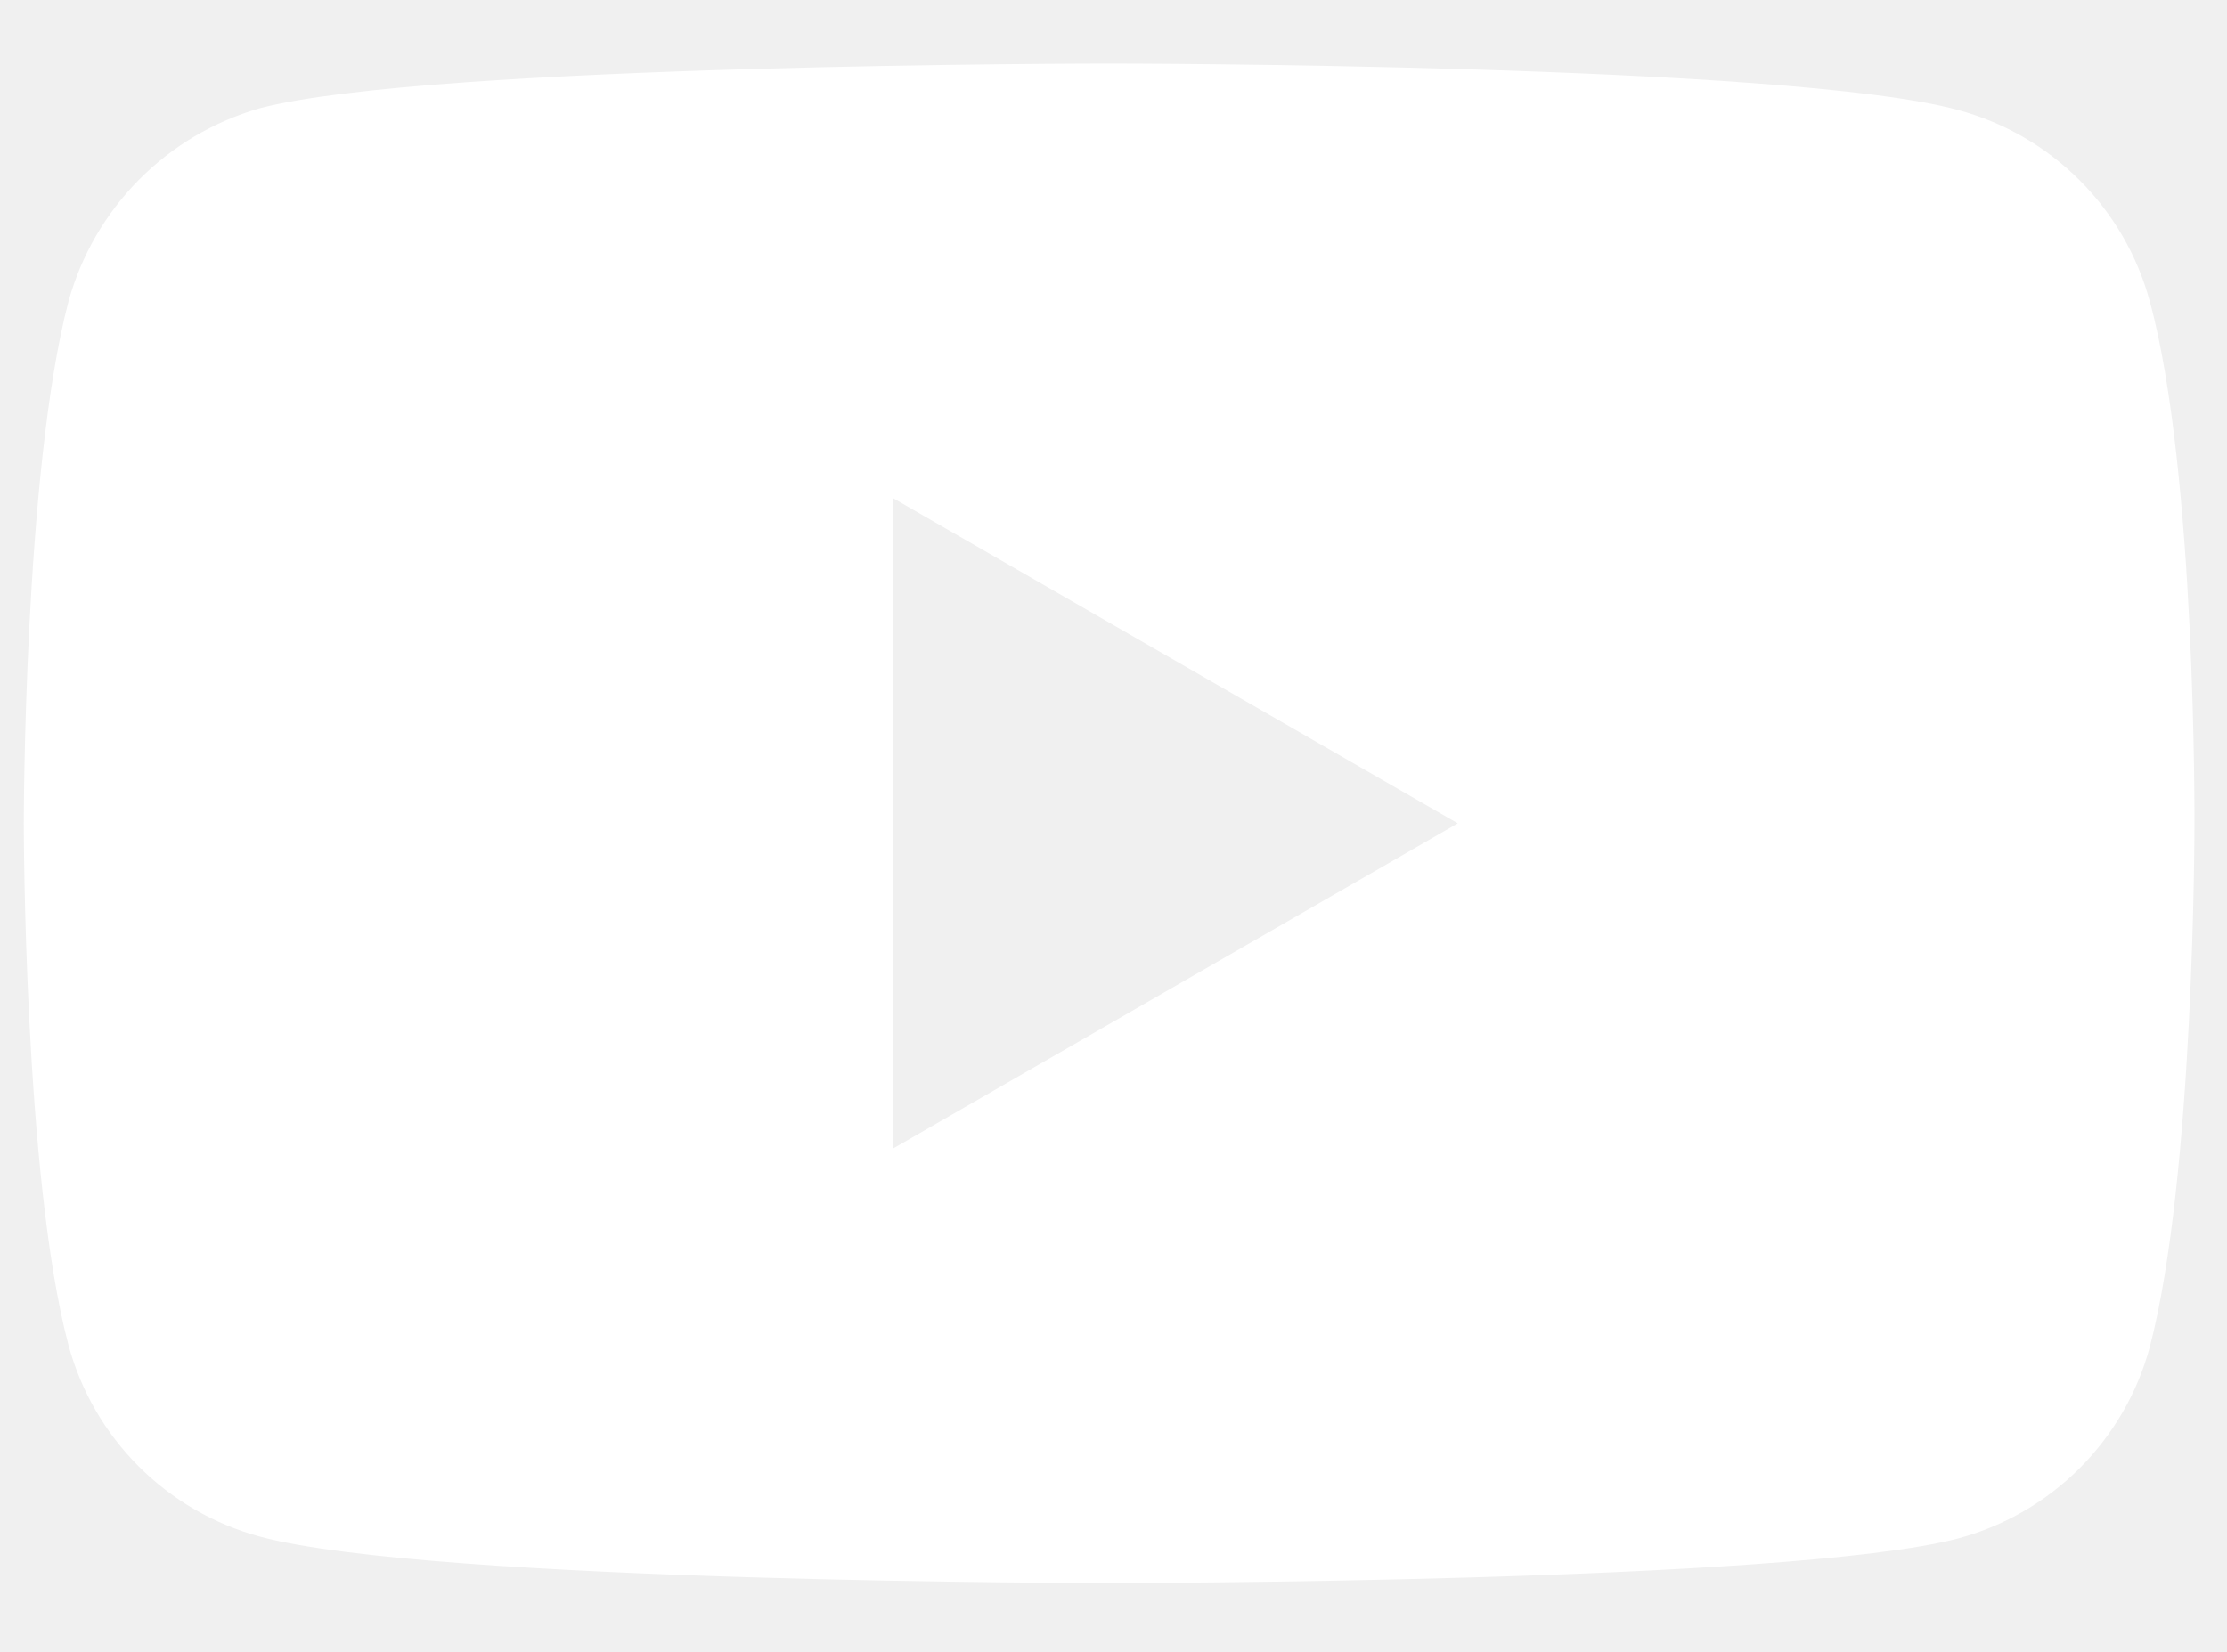
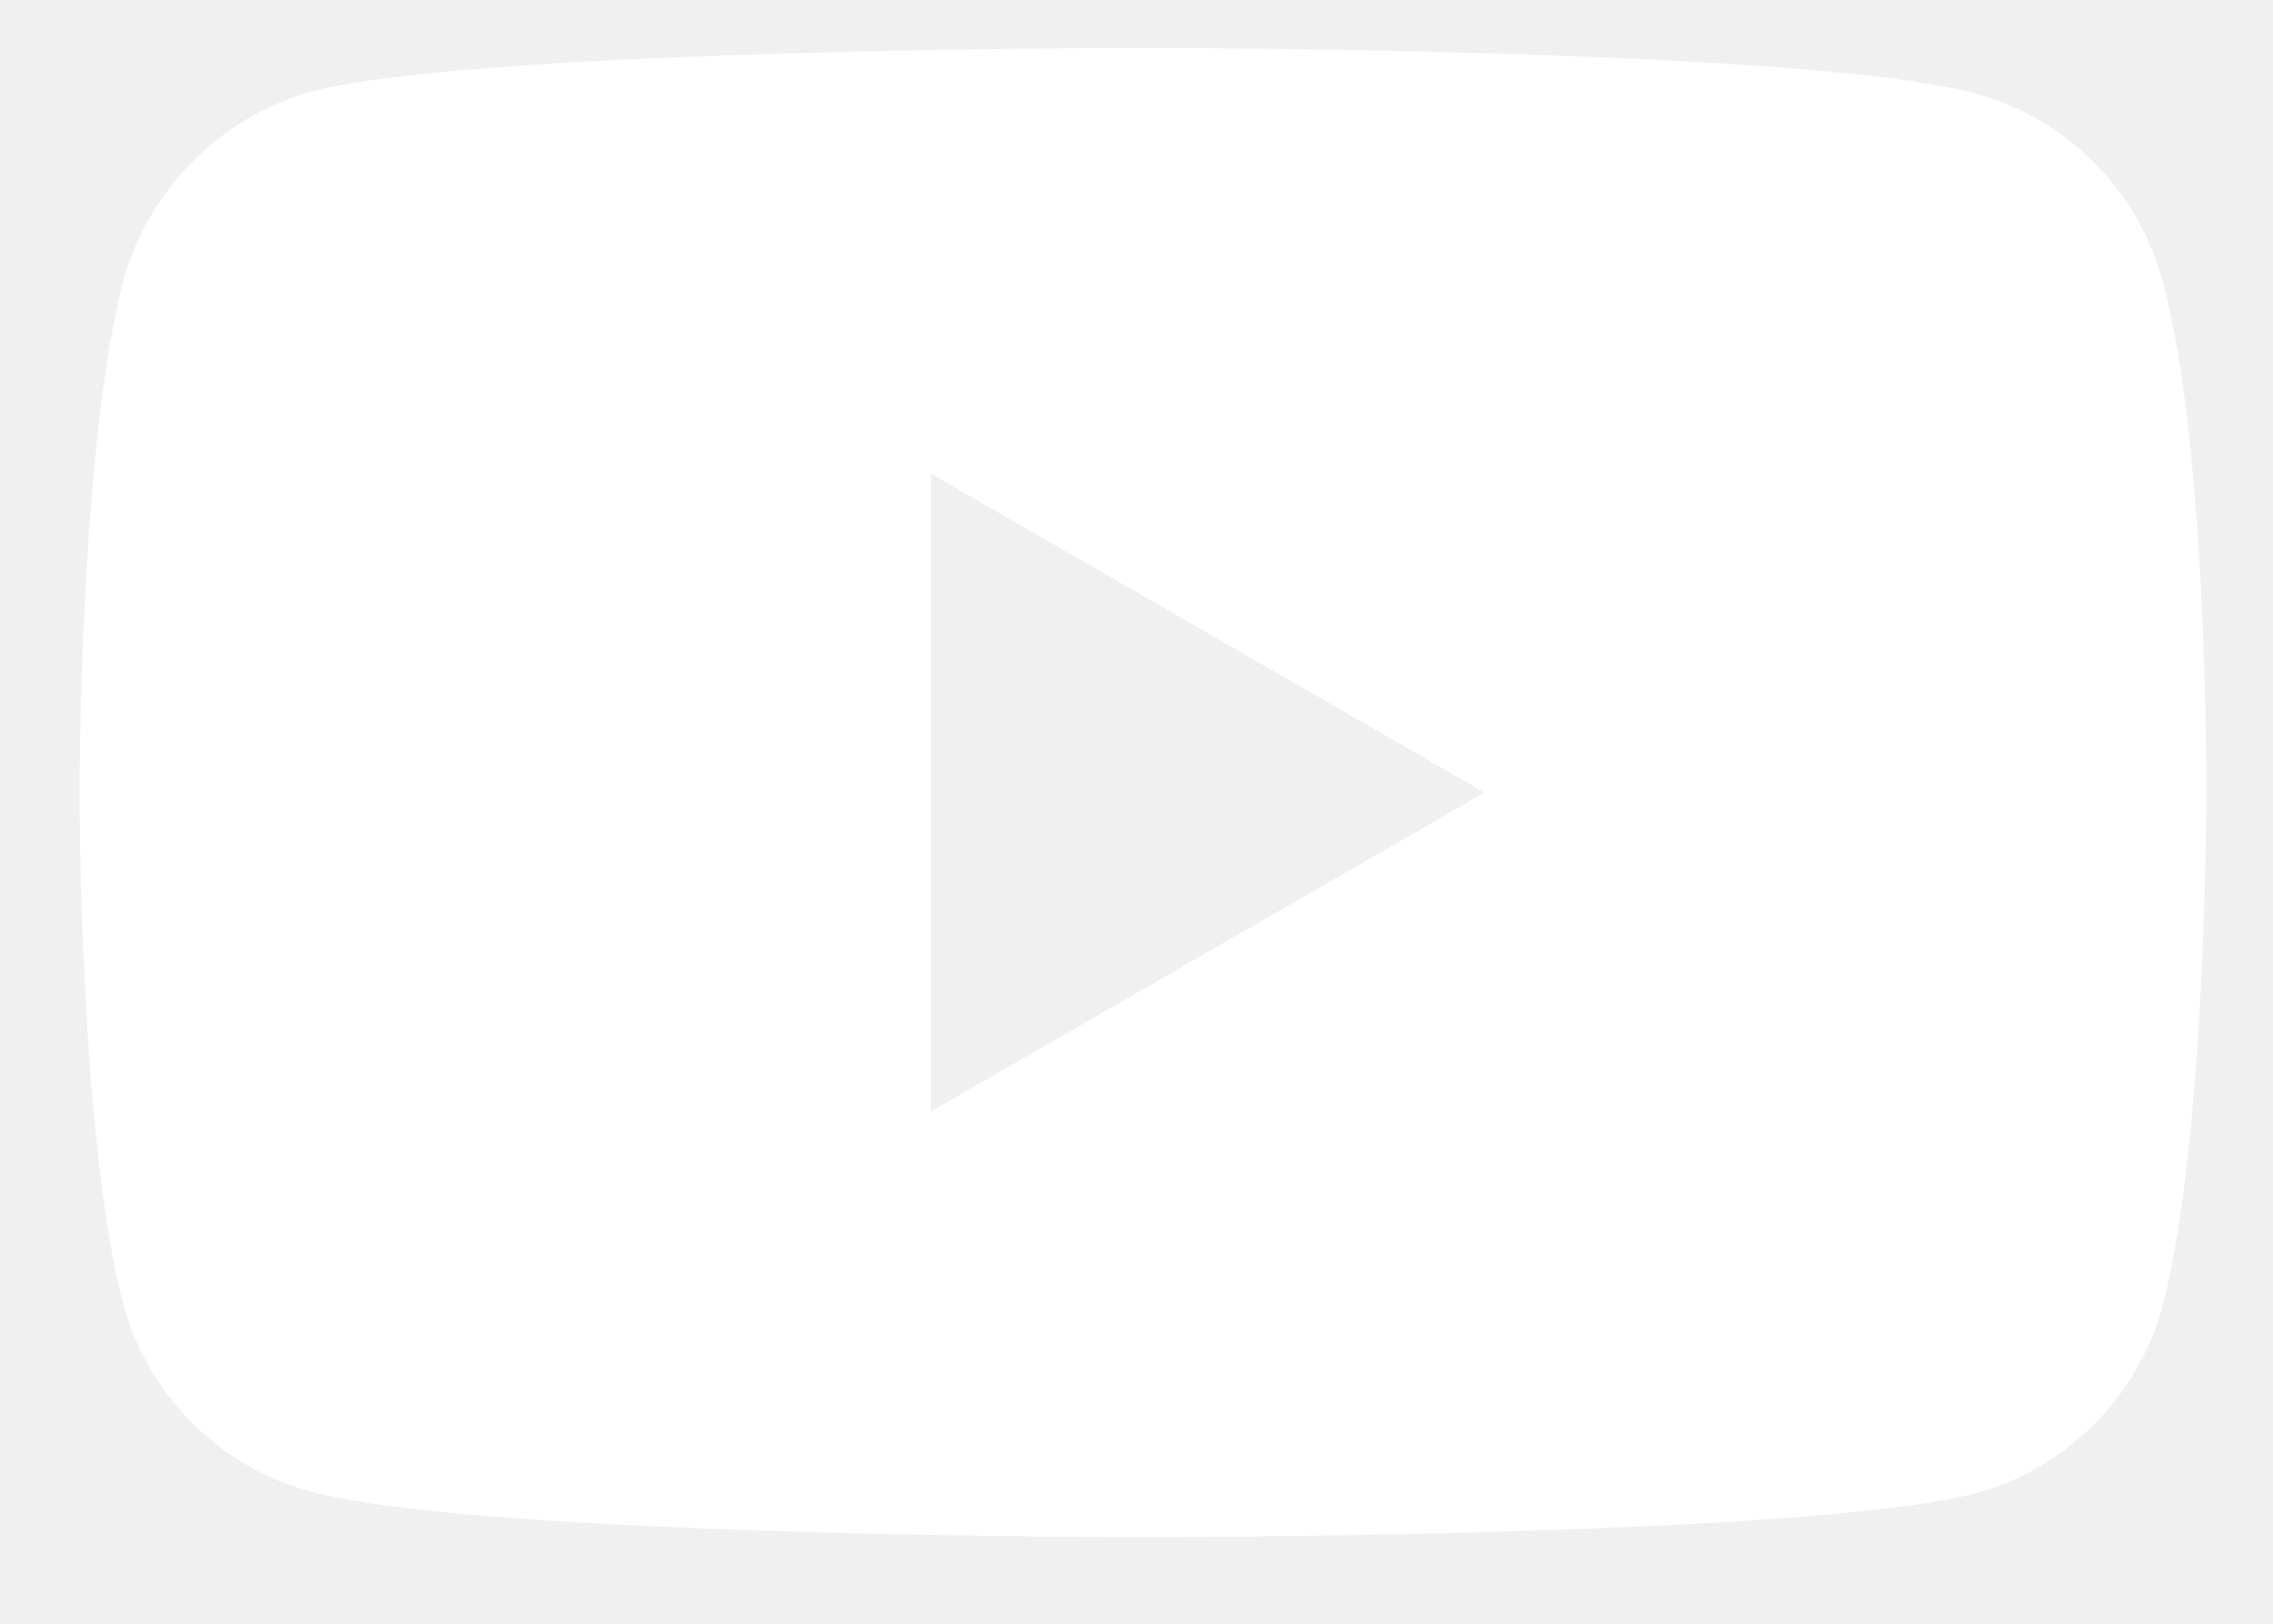
- <svg xmlns="http://www.w3.org/2000/svg" width="31" height="23" viewBox="0 0 31 23" fill="none">
-   <path fill-rule="evenodd" clip-rule="evenodd" d="M27.262 1.533C27.9 1.706 28.481 2.042 28.948 2.509C29.416 2.977 29.752 3.558 29.925 4.195C30.573 6.56 30.547 11.489 30.547 11.489C30.547 11.489 30.547 16.392 29.925 18.756C29.753 19.394 29.416 19.975 28.949 20.443C28.482 20.91 27.9 21.247 27.262 21.42C24.898 22.042 15.44 22.042 15.44 22.042C15.44 22.042 6.007 22.042 3.617 21.395C2.979 21.222 2.398 20.885 1.931 20.418C1.464 19.951 1.127 19.37 0.954 18.732C0.331 16.392 0.331 11.464 0.331 11.464C0.331 11.464 0.331 6.56 0.954 4.195C1.13 3.557 1.468 2.974 1.934 2.503C2.4 2.032 2.98 1.69 3.617 1.507C5.981 0.885 15.439 0.885 15.439 0.885C15.439 0.885 24.899 0.885 27.262 1.533ZM12.428 15.994V6.934L20.293 11.464L12.428 15.994Z" fill="white" />
+ <svg xmlns="http://www.w3.org/2000/svg" width="21" height="15" viewBox="0 0 22 16" fill="#FFFFFF">
+   <path fill-rule="evenodd" clip-rule="evenodd" d="M19.265 0.921C19.707 1.041 20.11 1.274 20.434 1.598C20.758 1.922 20.992 2.325 21.112 2.768C21.561 4.408 21.543 7.827 21.543 7.827C21.543 7.827 21.543 11.228 21.112 12.868C20.992 13.31 20.759 13.714 20.434 14.038C20.11 14.362 19.707 14.596 19.265 14.716C17.625 15.147 11.064 15.147 11.064 15.147C11.064 15.147 4.52 15.147 2.862 14.698C2.42 14.579 2.017 14.345 1.693 14.021C1.369 13.697 1.135 13.294 1.015 12.851C0.583 11.228 0.583 7.81 0.583 7.81C0.583 7.81 0.583 4.408 1.015 2.768C1.137 2.325 1.372 1.92 1.695 1.594C2.019 1.267 2.421 1.029 2.862 0.903C4.503 0.472 11.063 0.472 11.063 0.472C11.063 0.472 17.625 0.472 19.265 0.921ZM8.974 10.952V4.667L14.43 7.81L8.974 10.952Z" fill="white" />
</svg>
